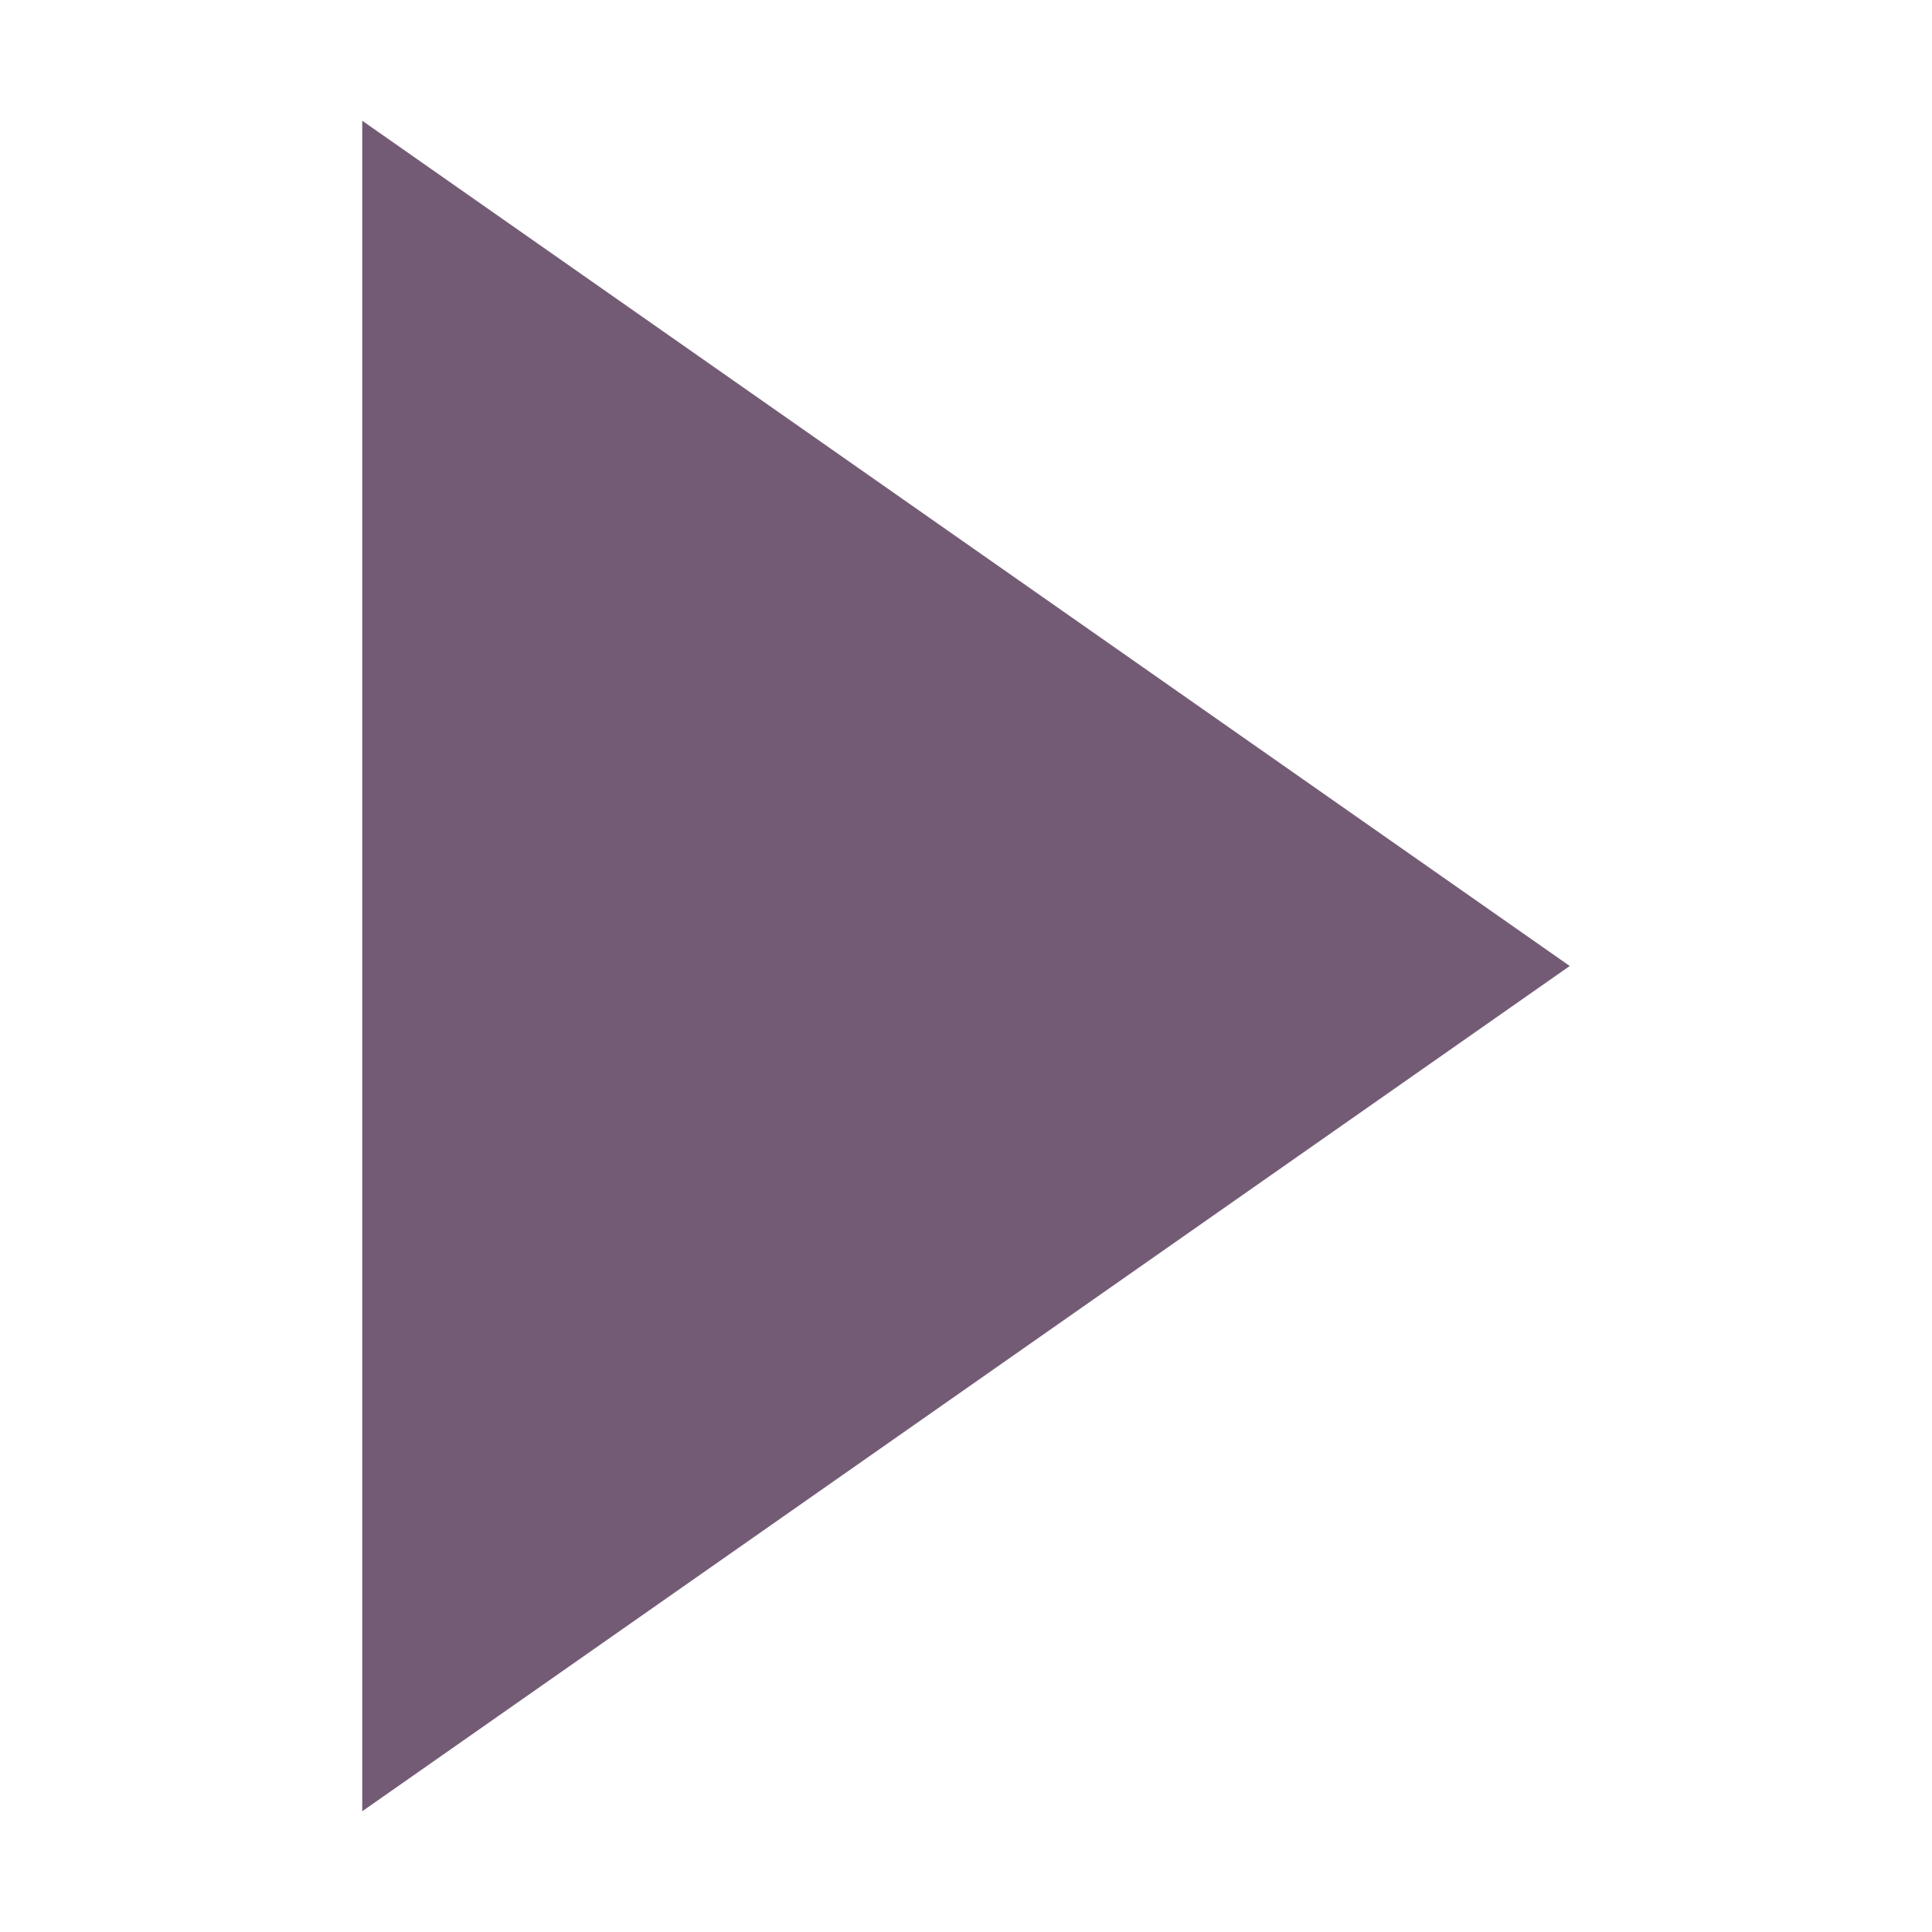
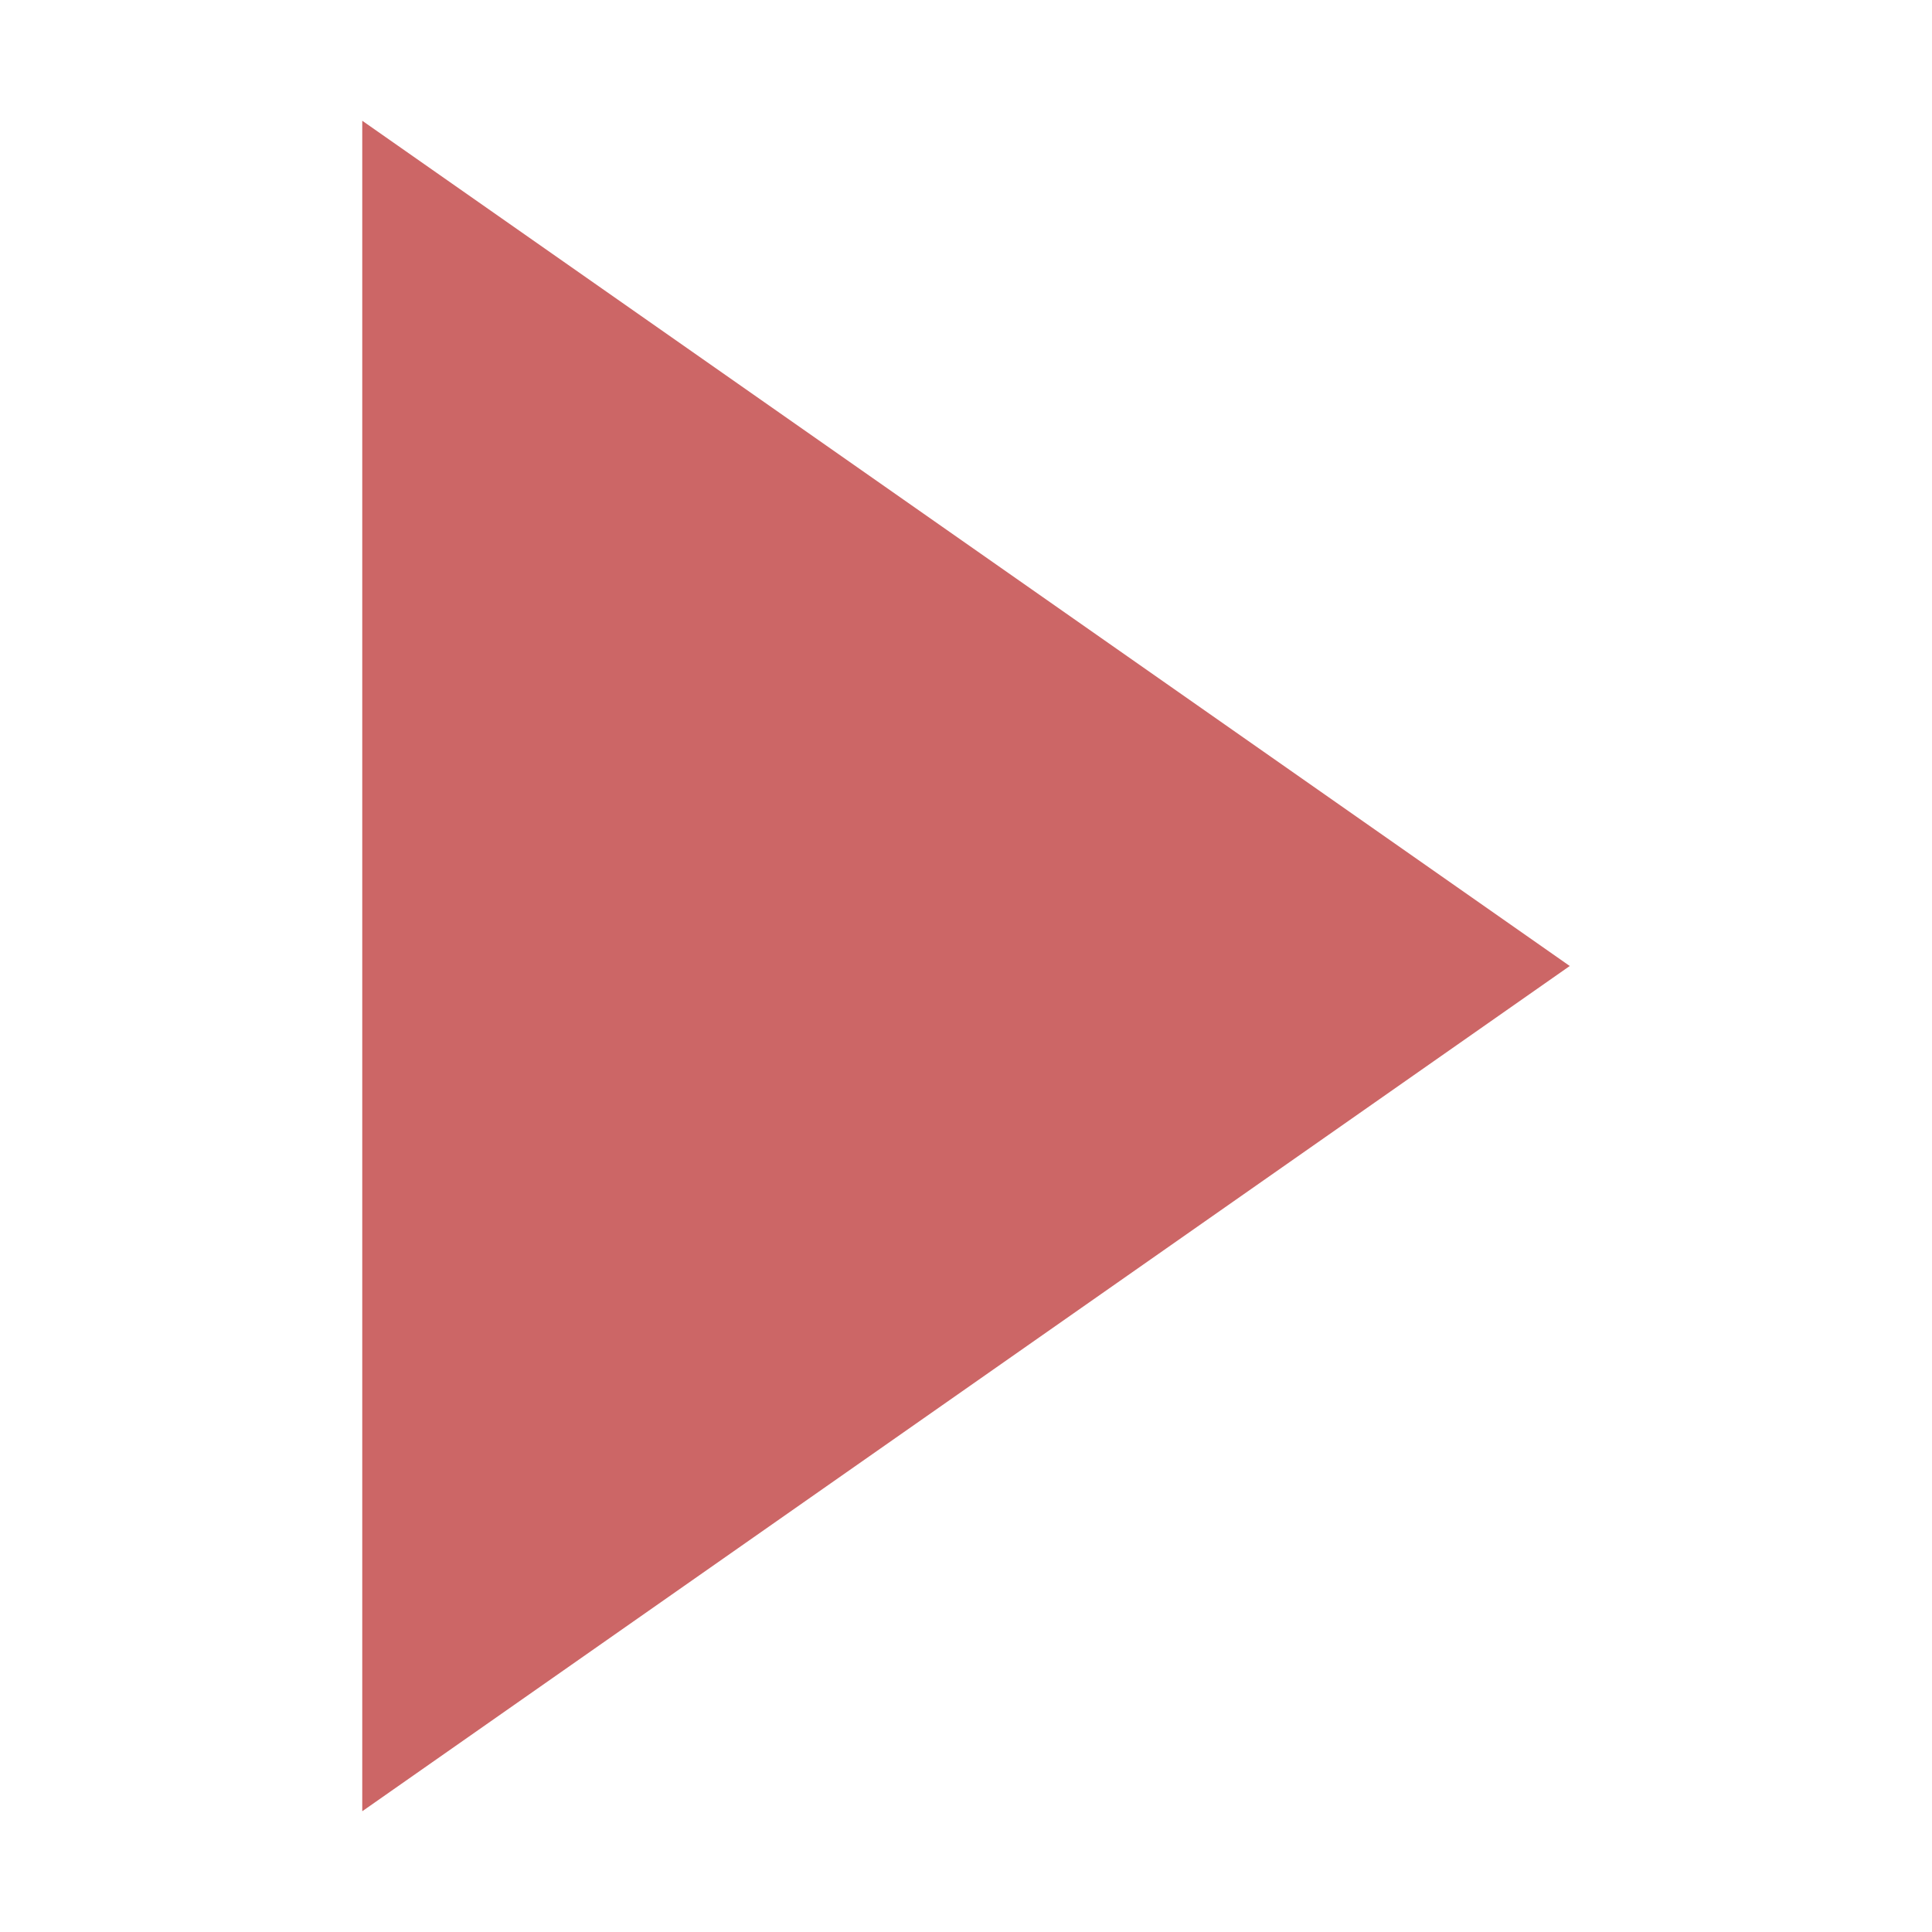
<svg xmlns="http://www.w3.org/2000/svg" width="16" height="16" id="svg2" version="1.1">
  <defs id="defs4" />
  <g id="layer1" transform="translate(0,-1036.362)">
-     <path style="fill:#735b75;fill-opacity:1;stroke:none;display:inline" d="m 3,1051.362 0,-14 10,7 z" id="path18028" />
+     <path style="fill:#CC6666;fill-opacity:1;stroke:none;display:inline" d="m 3,1051.362 0,-14 10,7 z" id="path18028" />
  </g>
</svg>
